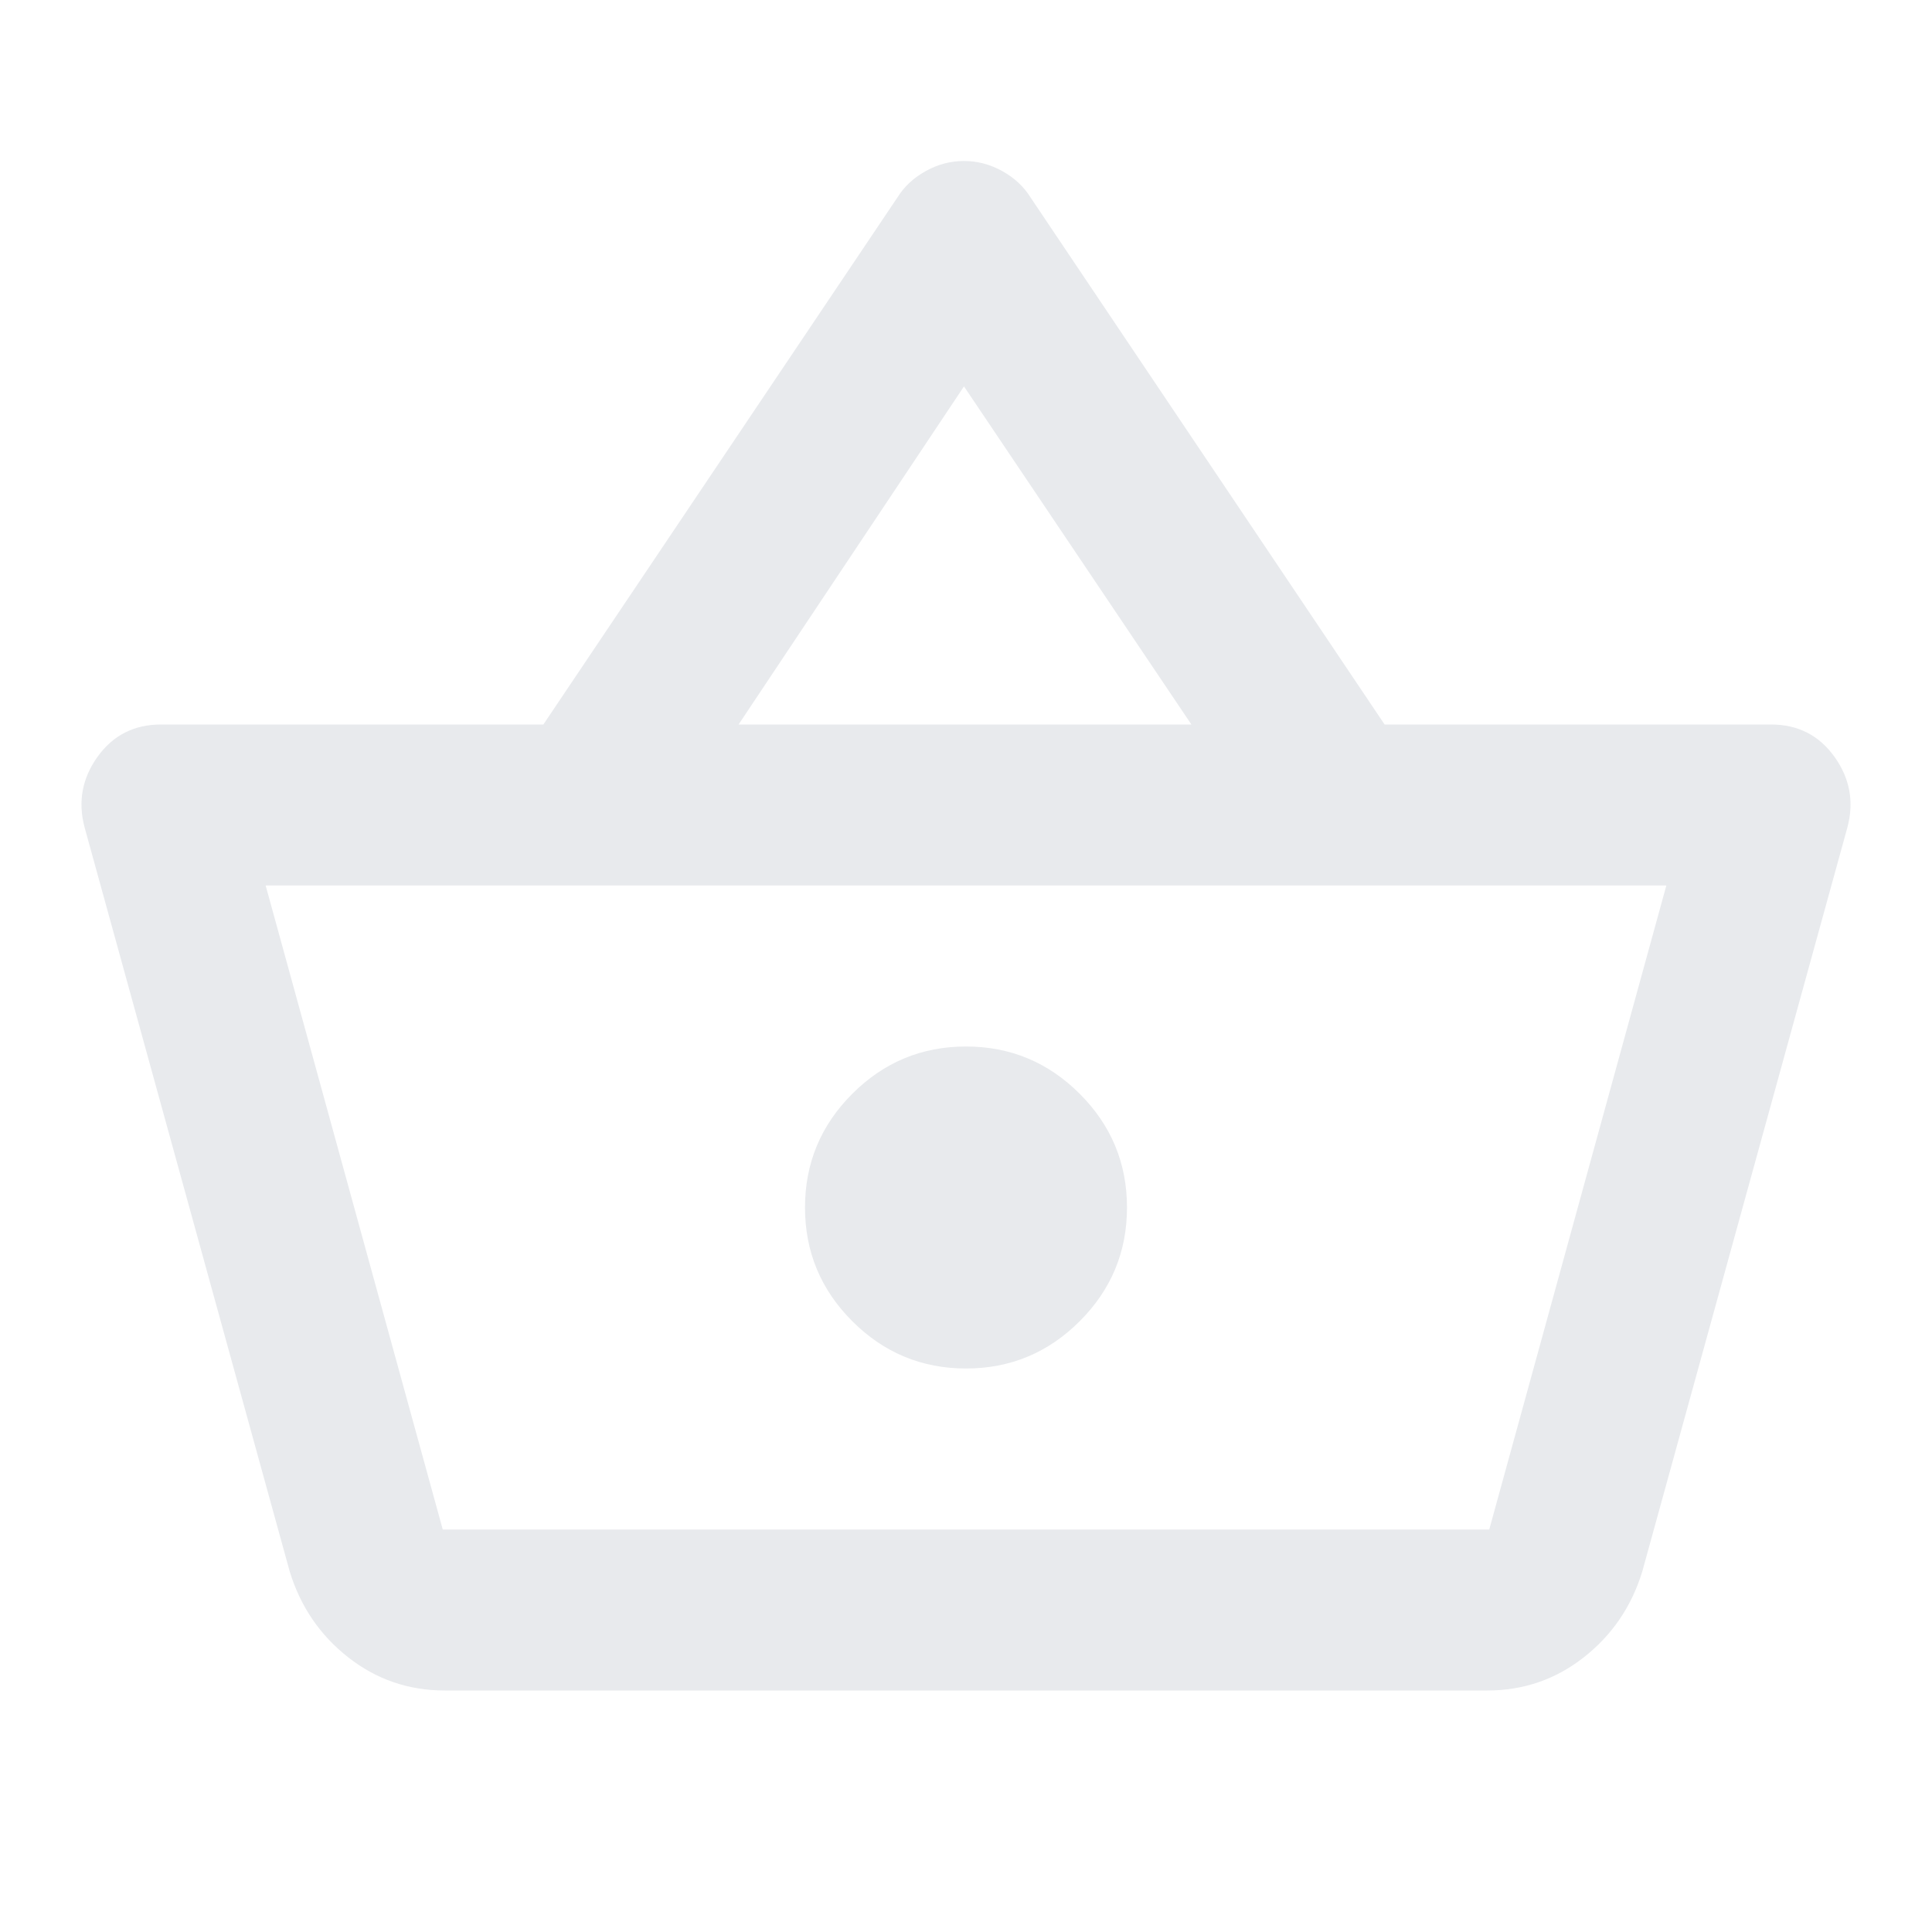
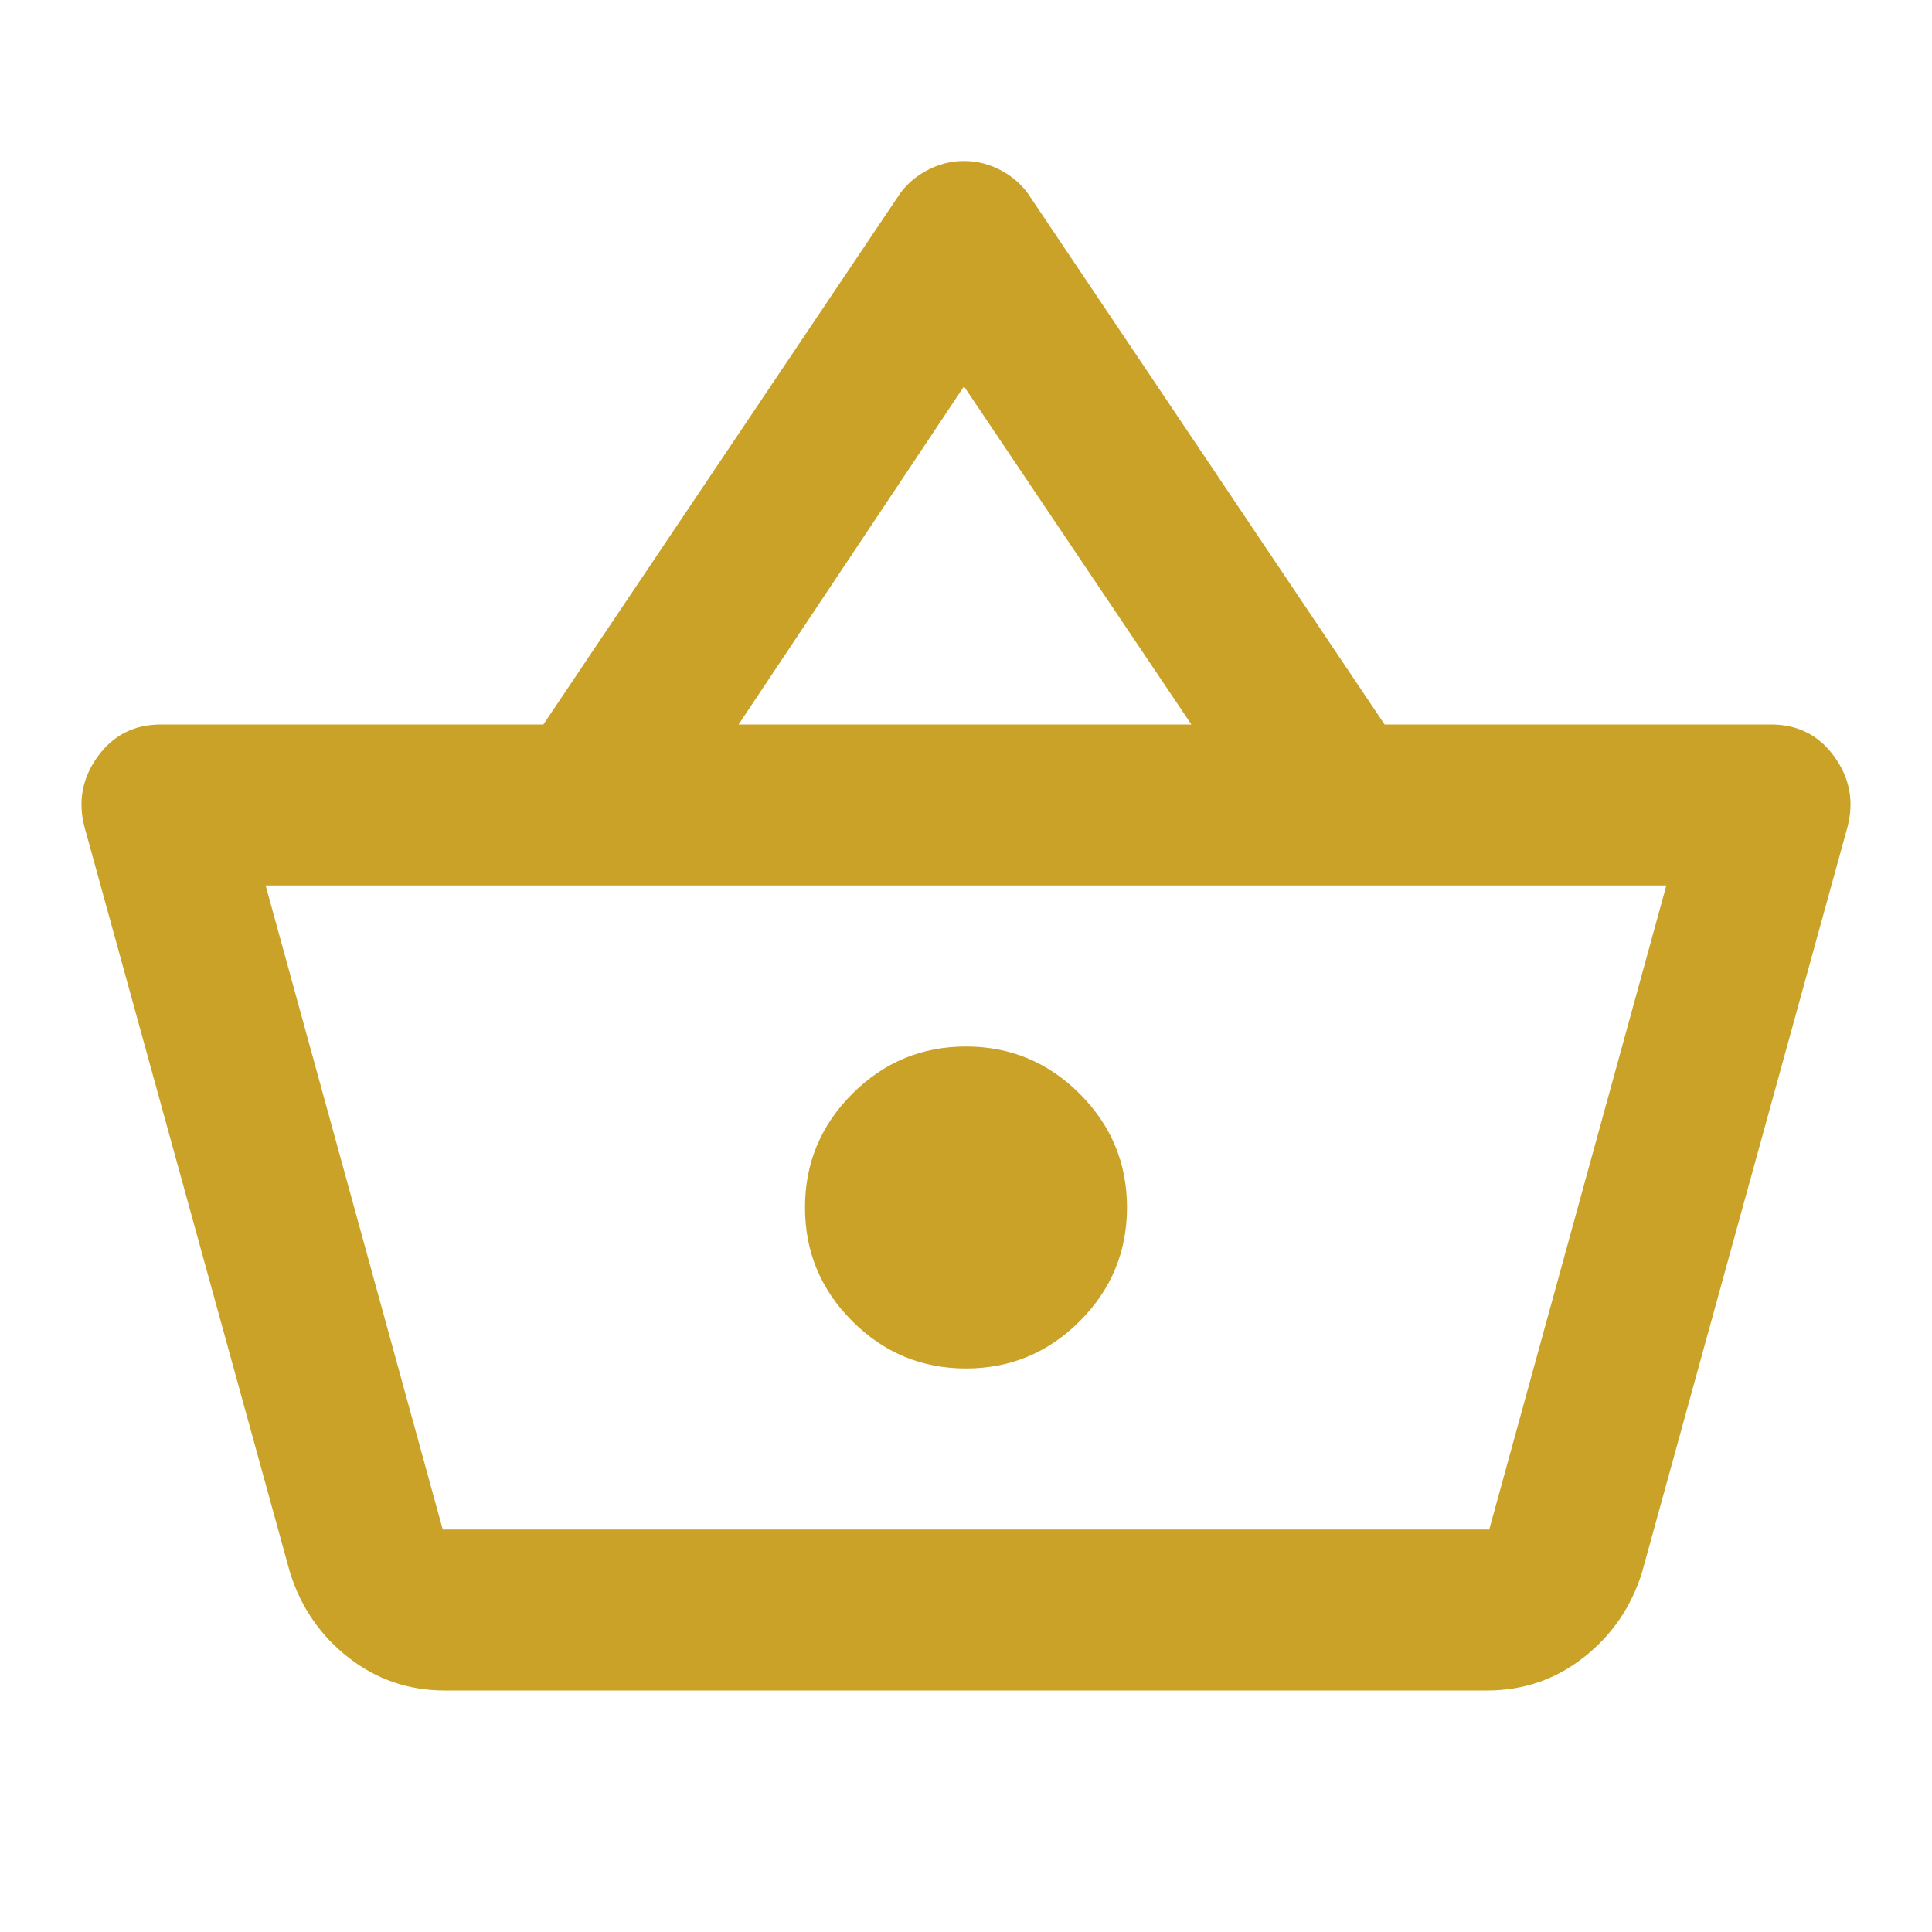
- <svg xmlns="http://www.w3.org/2000/svg" height="24px" viewBox="0 -960 960 960" width="24px" fill="#e8eaed">
-   <path d="M221-120q-27 0-48-16.5T144-179L42-549q-5-19 6.5-35T80-600h190l176-262q5-8 14-13t19-5q10 0 19 5t14 13l176 262h192q20 0 31.5 16t6.5 35L816-179q-8 26-29 42.5T739-120H221Zm-1-80h520l88-320H132l88 320Zm260-80q33 0 56.5-23.5T560-360q0-33-23.5-56.5T480-440q-33 0-56.5 23.5T400-360q0 33 23.5 56.5T480-280ZM367-600h225L479-768 367-600Zm113 240Z" />
+ <svg xmlns="http://www.w3.org/2000/svg" height="24px" viewBox="0 -960 960 960" width="24px" fill="#c9a227">
+   <path d="M221-120q-27 0-48-16.5T144-179L42-549q-5-19 6.5-35T80-600h190l176-262q5-8 14-13t19-5q10 0 19 5t14 13l176 262h192q20 0 31.5 16t6.5 35L816-179q-8 26-29 42.5T739-120H221Zm-1-80h520l88-320H132l88 320Zm260-80q33 0 56.5-23.5T560-360q0-33-23.5-56.5T480-440q-33 0-56.5 23.5T400-360q0 33 23.5 56.5T480-280ZM367-600h225L479-768 367-600Zm113 240Z" fill="#c9a227" />
</svg>
